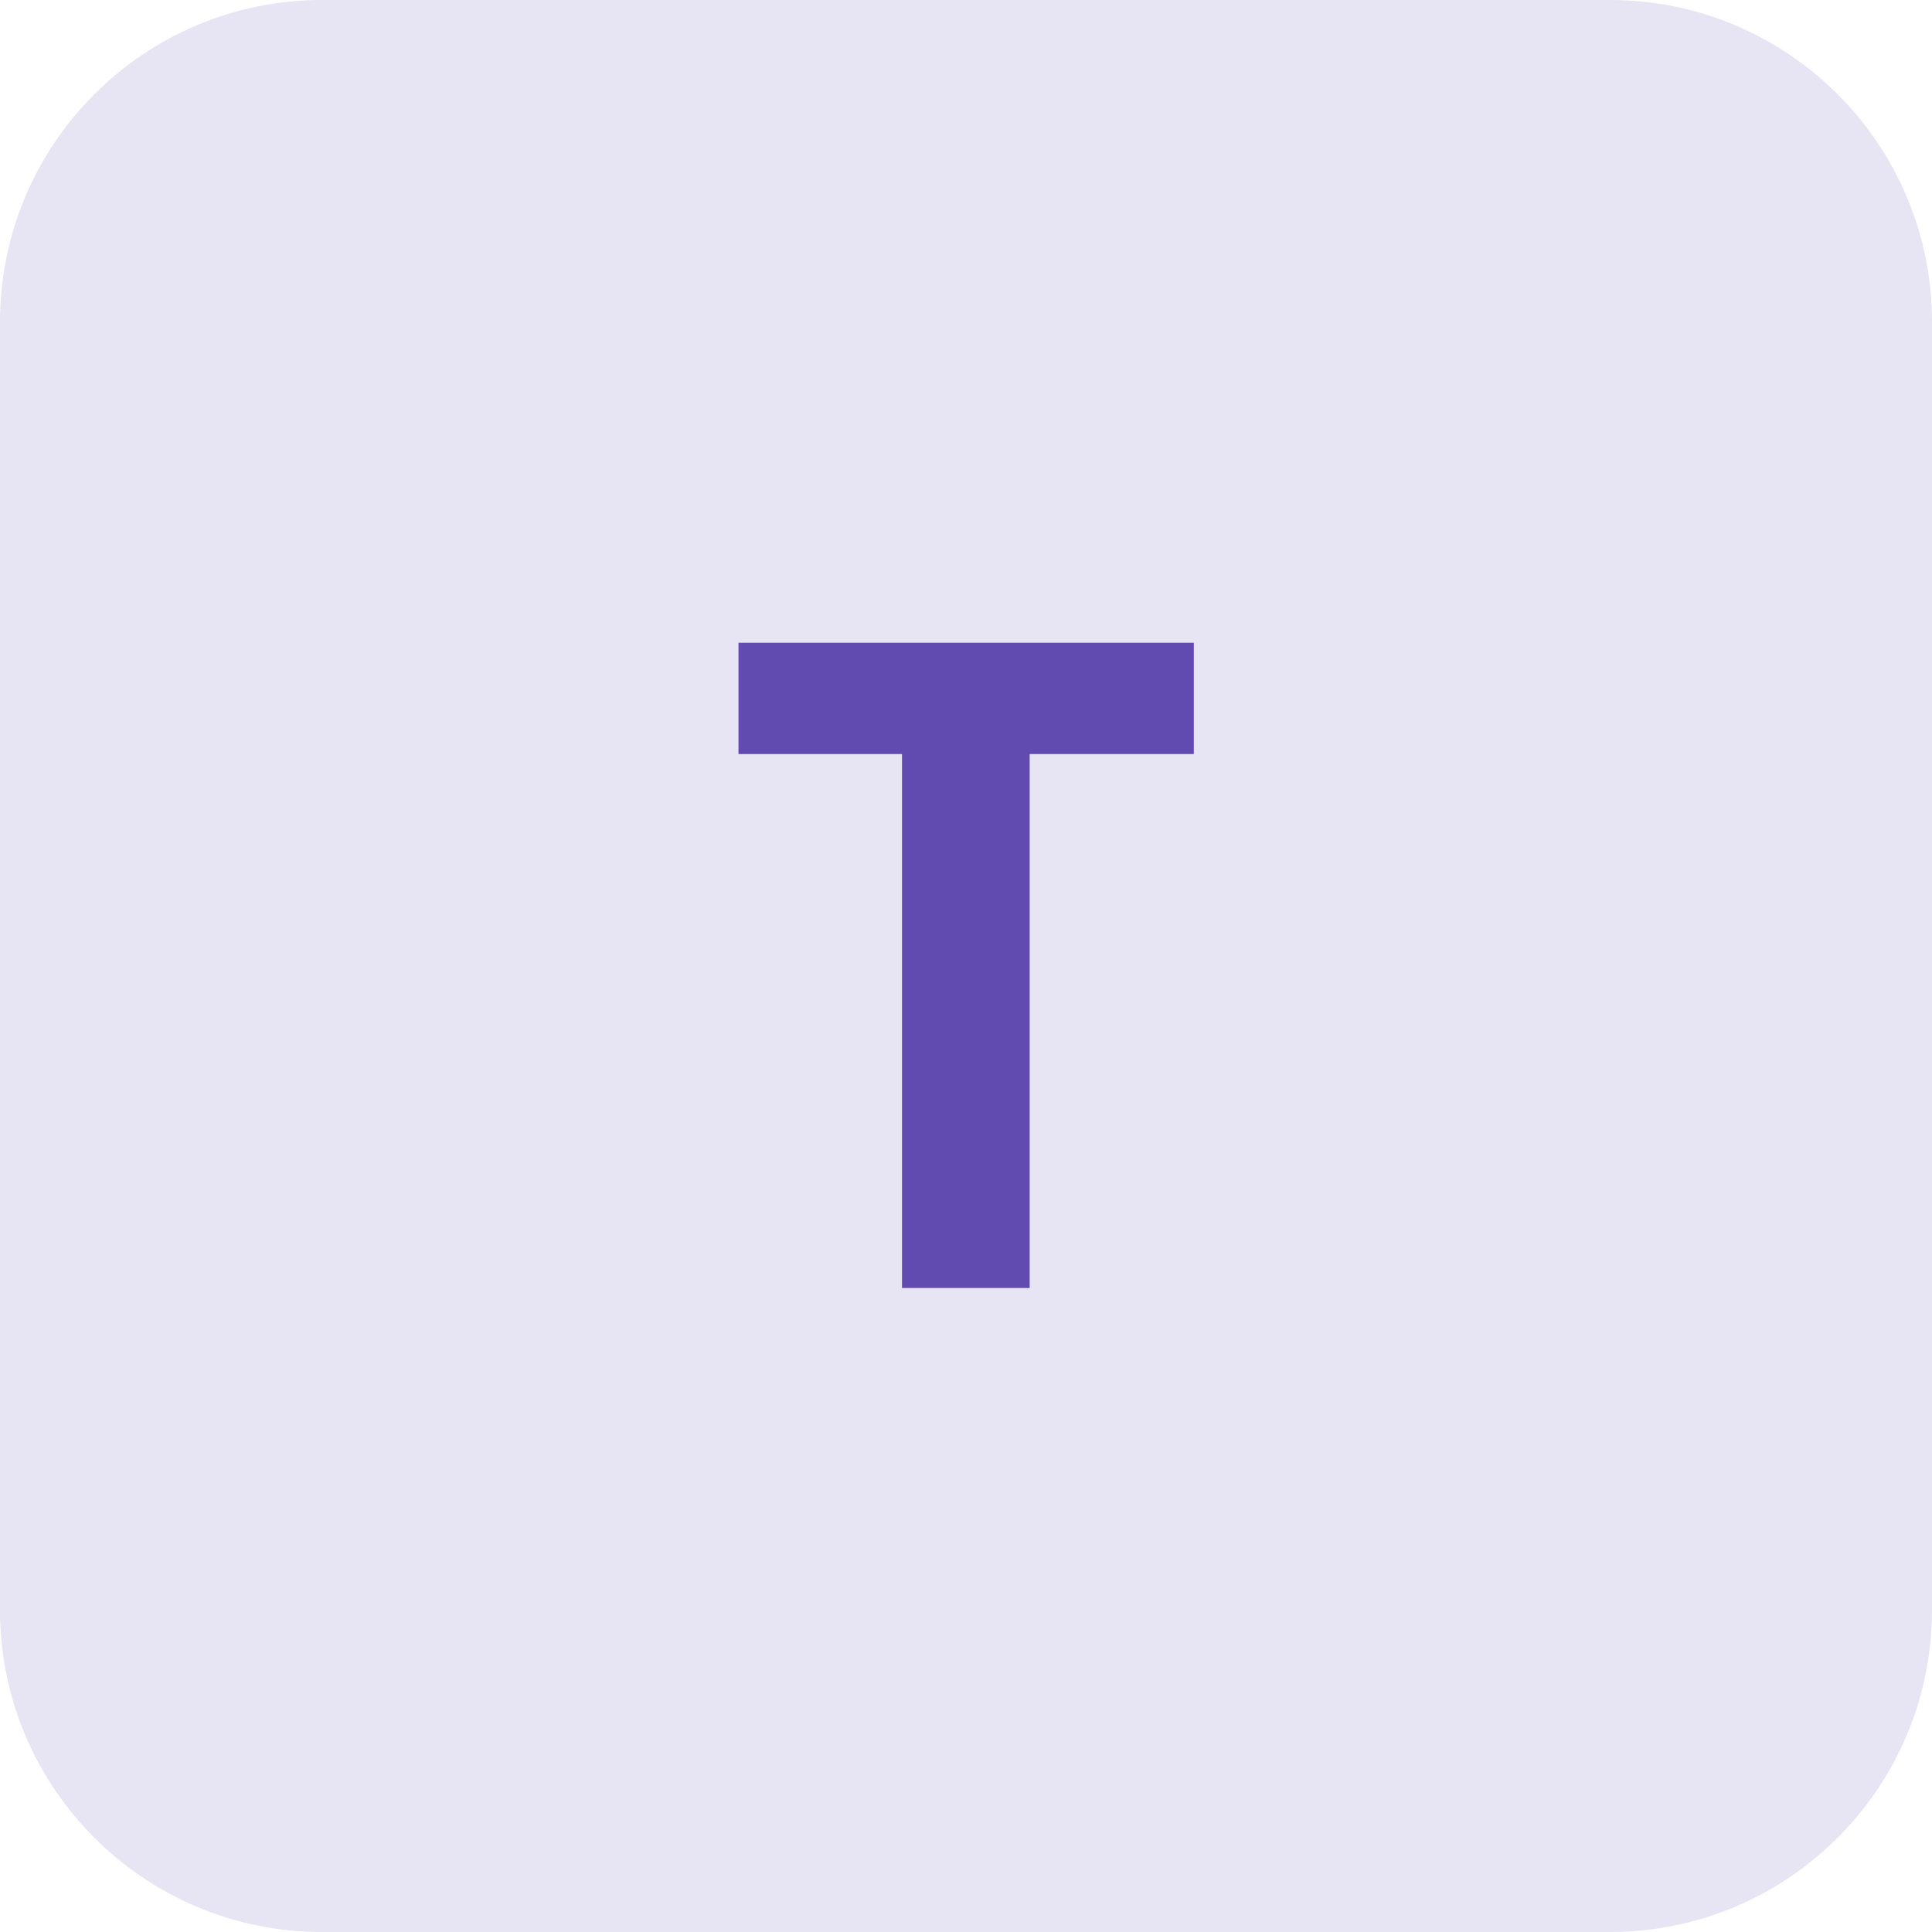
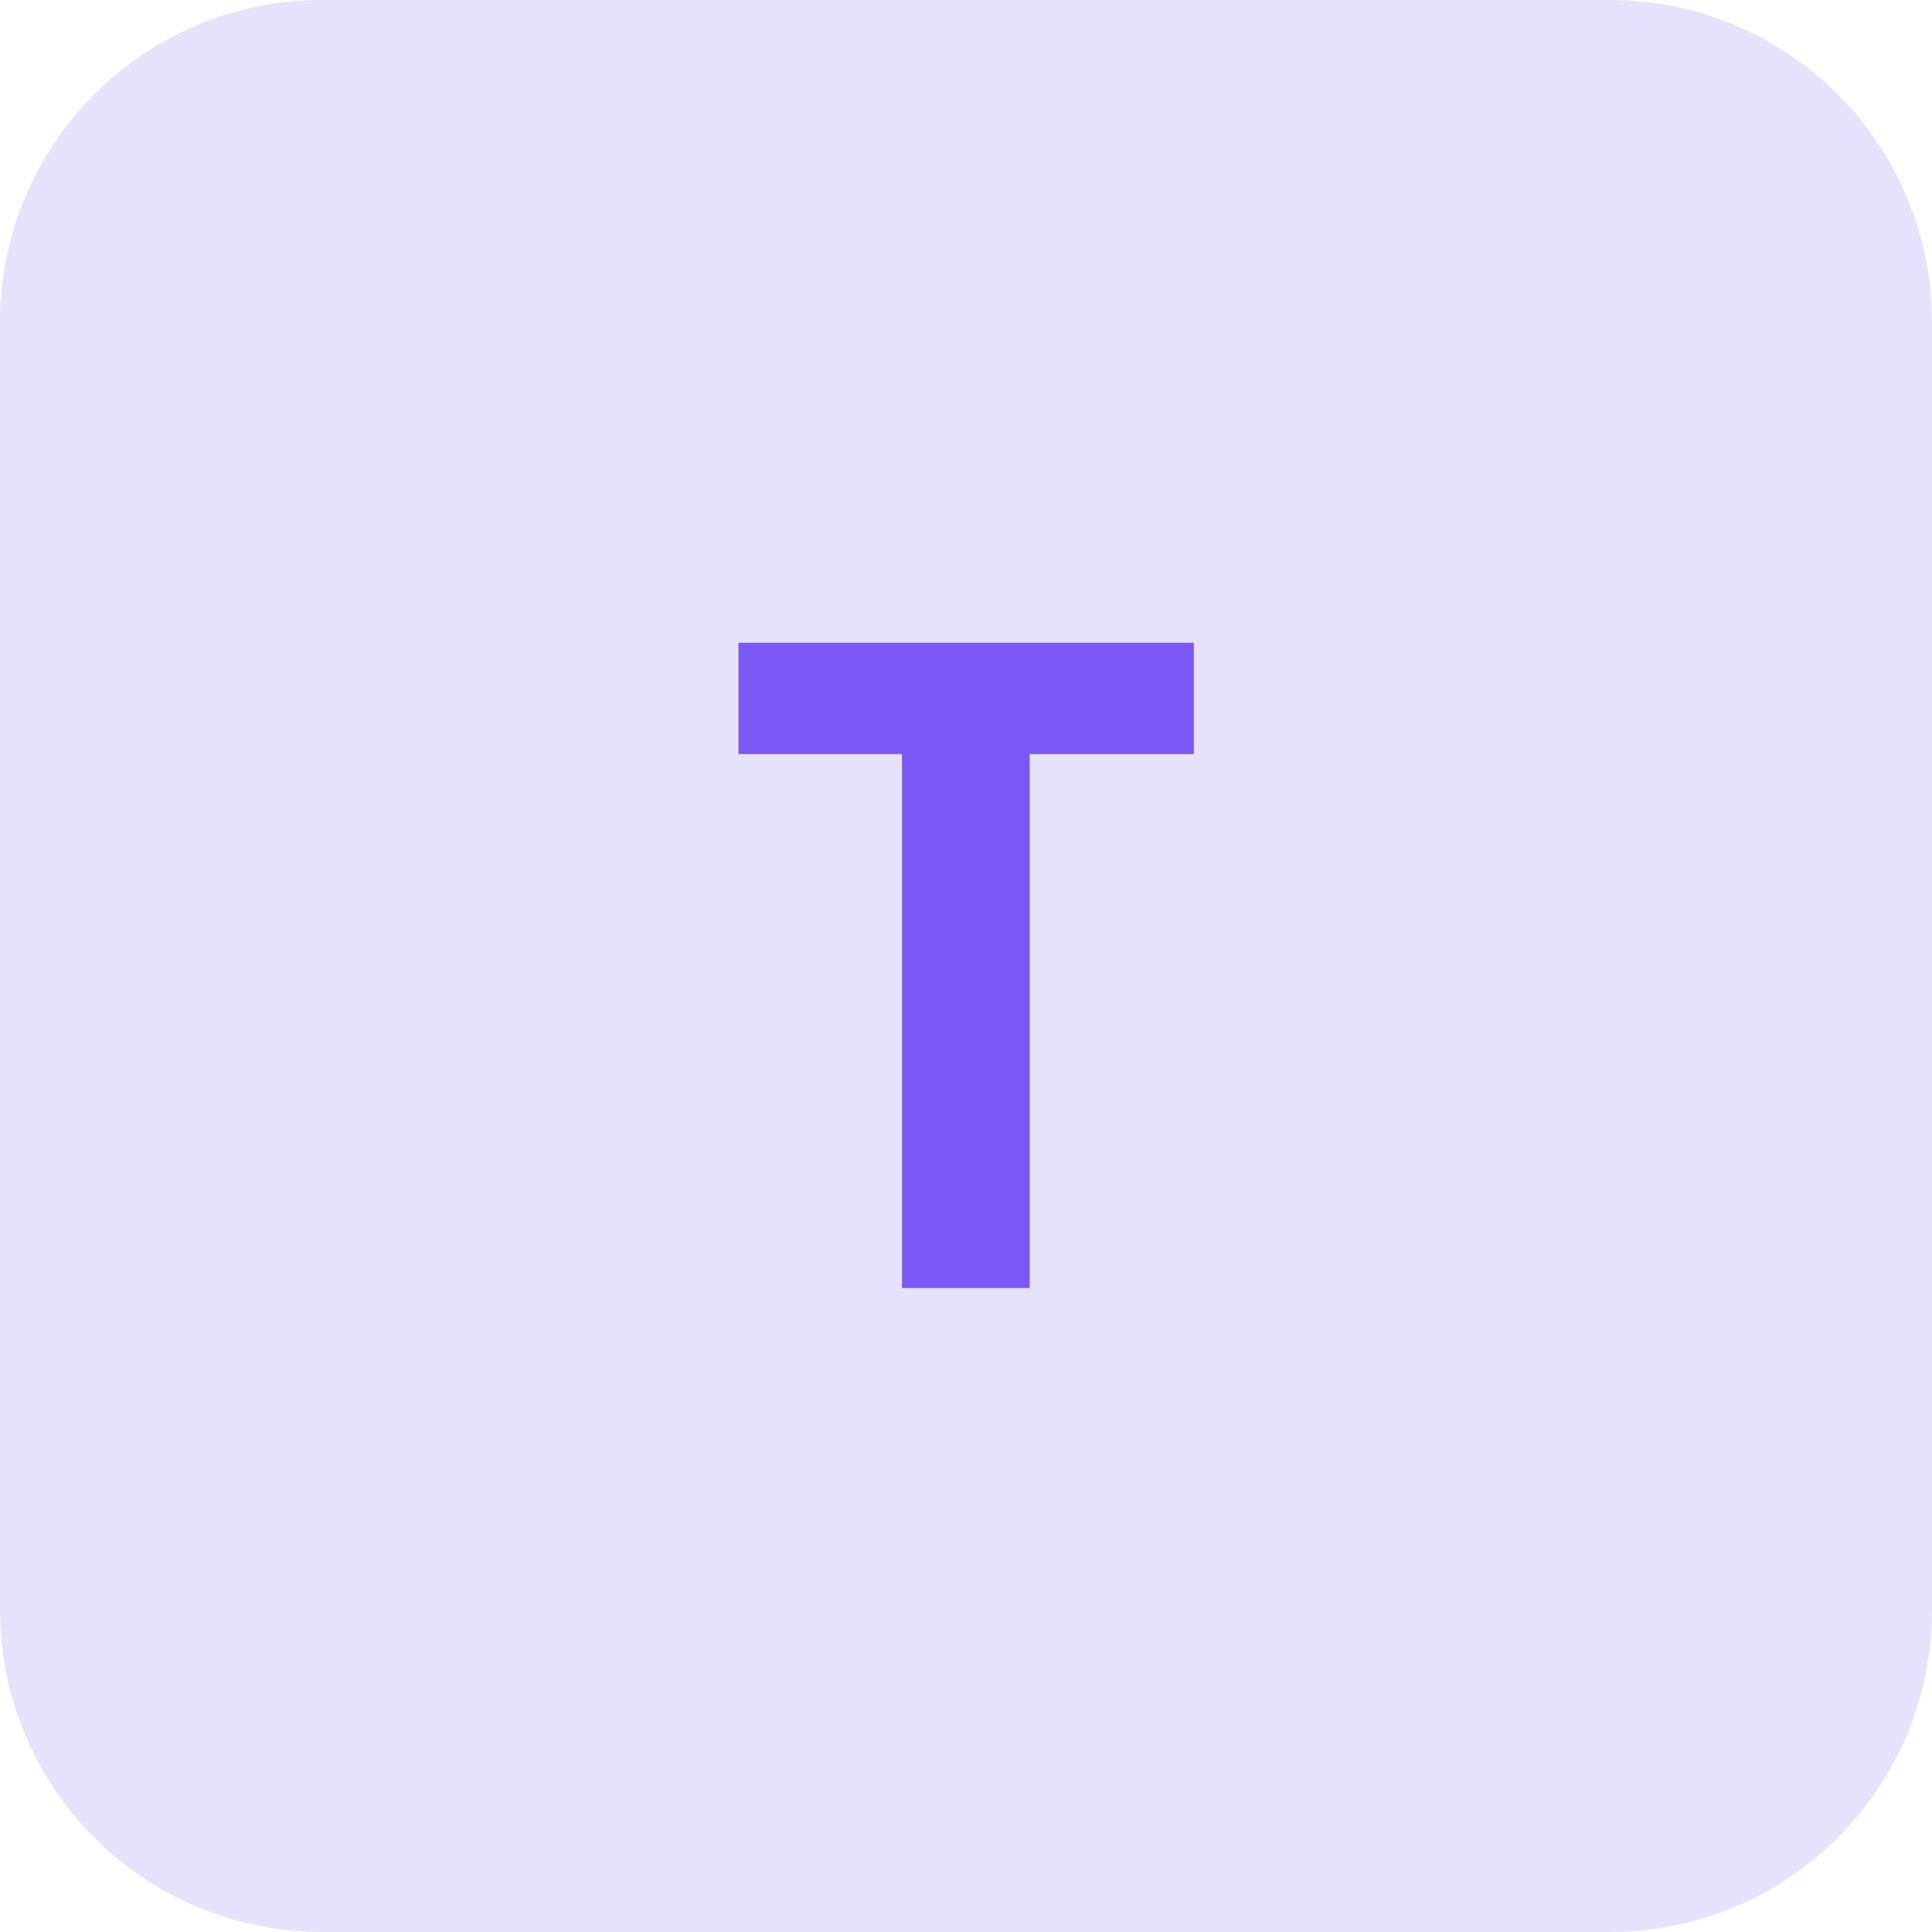
<svg xmlns="http://www.w3.org/2000/svg" viewBox="0 0 48 48" fill="none">
-   <rect width="48" height="48" rx="8" fill="#624BB0" fill-opacity="0.15" />
-   <text x="24" y="32" text-anchor="middle" font-family="monospace" font-weight="bold" font-size="22" fill="#624BB0">T</text>
+   <rect width="48" height="48" rx="8" fill="#623CE4" fill-opacity="0.15" />
+   <text x="24" y="32" text-anchor="middle" font-family="monospace" font-weight="bold" font-size="22" fill="#7B57F5">T</text>
</svg>
